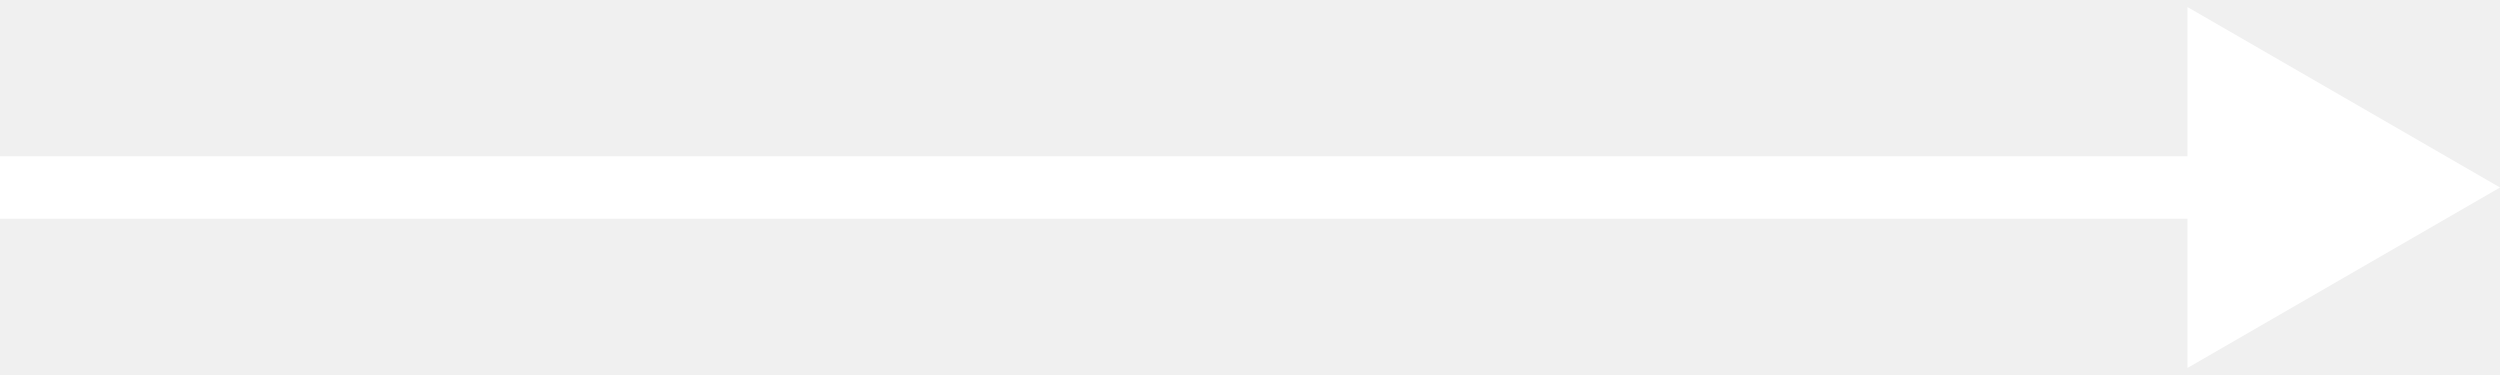
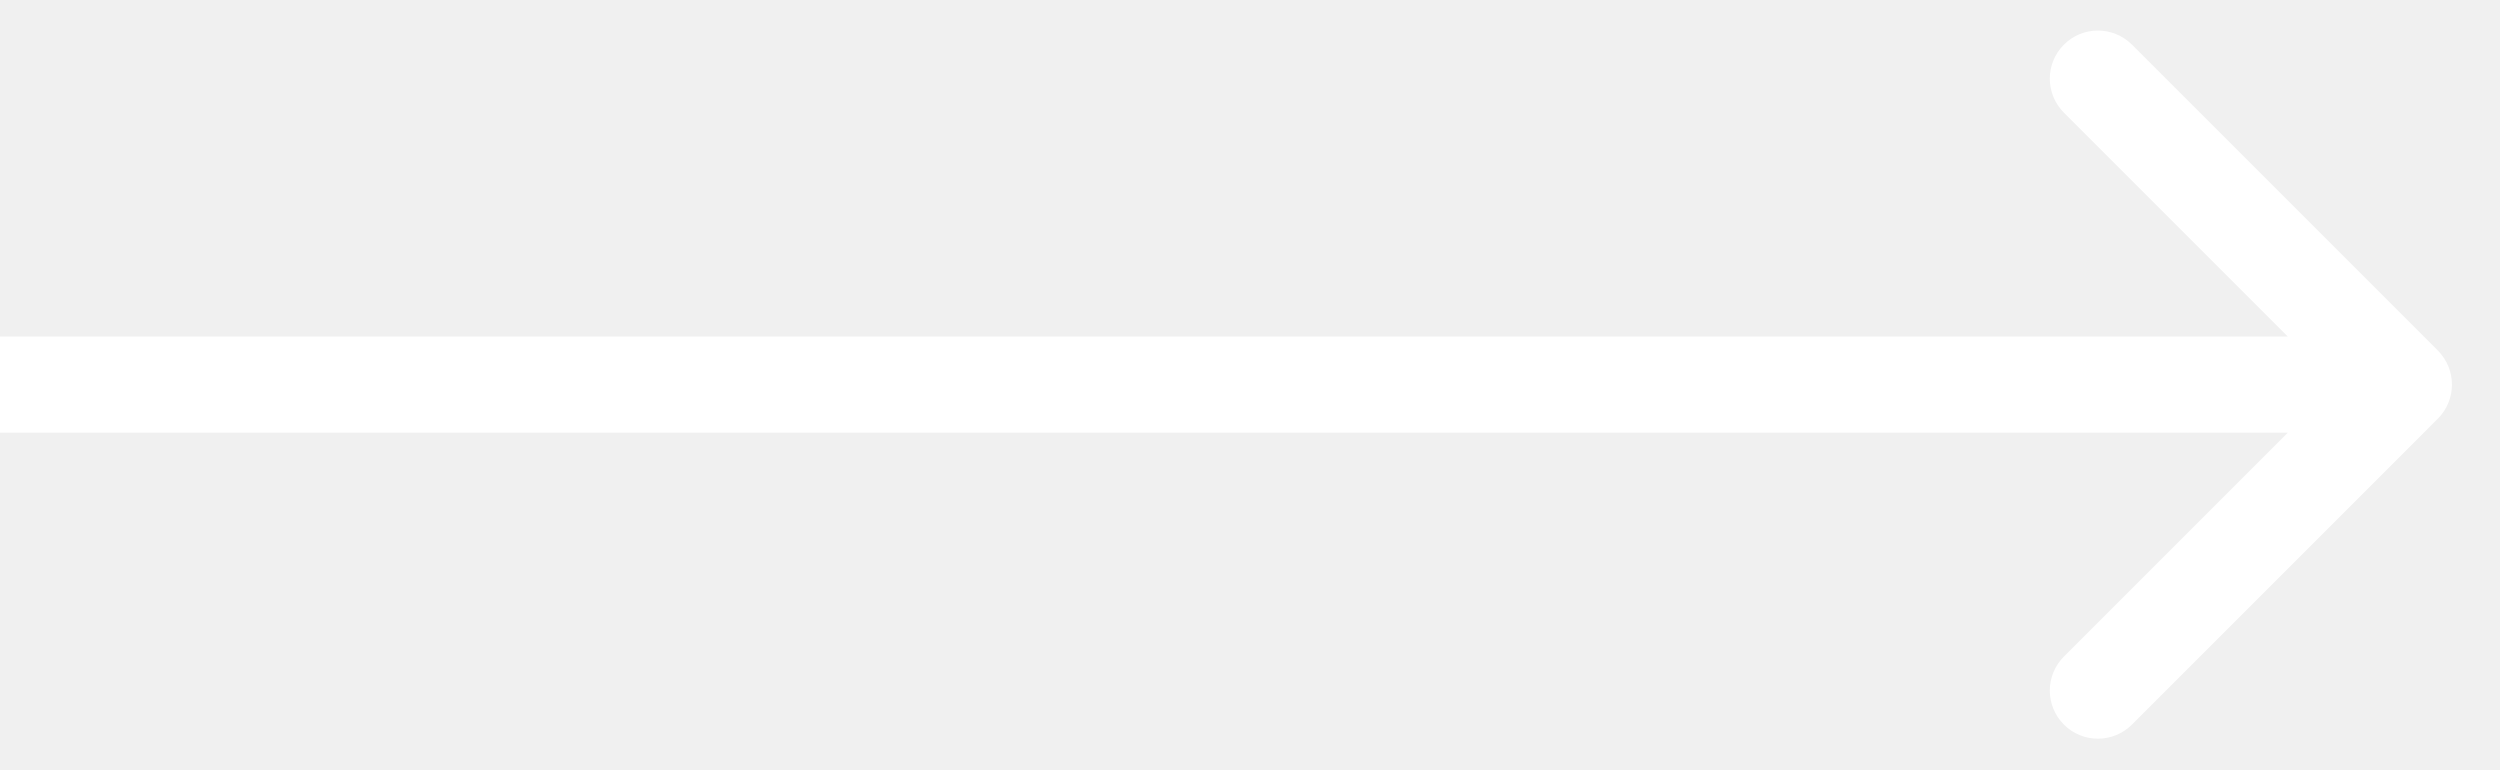
- <svg xmlns="http://www.w3.org/2000/svg" width="40" height="6" viewBox="0 0 40 6" fill="none">
-   <path d="M40 3L35 0.113L35 5.887L40 3ZM-4.37114e-08 3.5L35.5 3.5L35.5 2.5L4.37114e-08 2.5L-4.37114e-08 3.5Z" fill="white" />
+ <svg xmlns="http://www.w3.org/2000/svg" width="26" height="8" viewBox="0 0 26 8" fill="none">
+   <path d="M25.354 4.354C25.549 4.158 25.549 3.842 25.354 3.646L22.172 0.464C21.976 0.269 21.66 0.269 21.465 0.464C21.269 0.66 21.269 0.976 21.465 1.172L24.293 4L21.465 6.828C21.269 7.024 21.269 7.34 21.465 7.536C21.66 7.731 21.976 7.731 22.172 7.536L25.354 4.354ZM-4.37114e-08 4.5L25 4.5L25 3.5L4.37114e-08 3.5L-4.37114e-08 4.5Z" fill="white" />
</svg>
